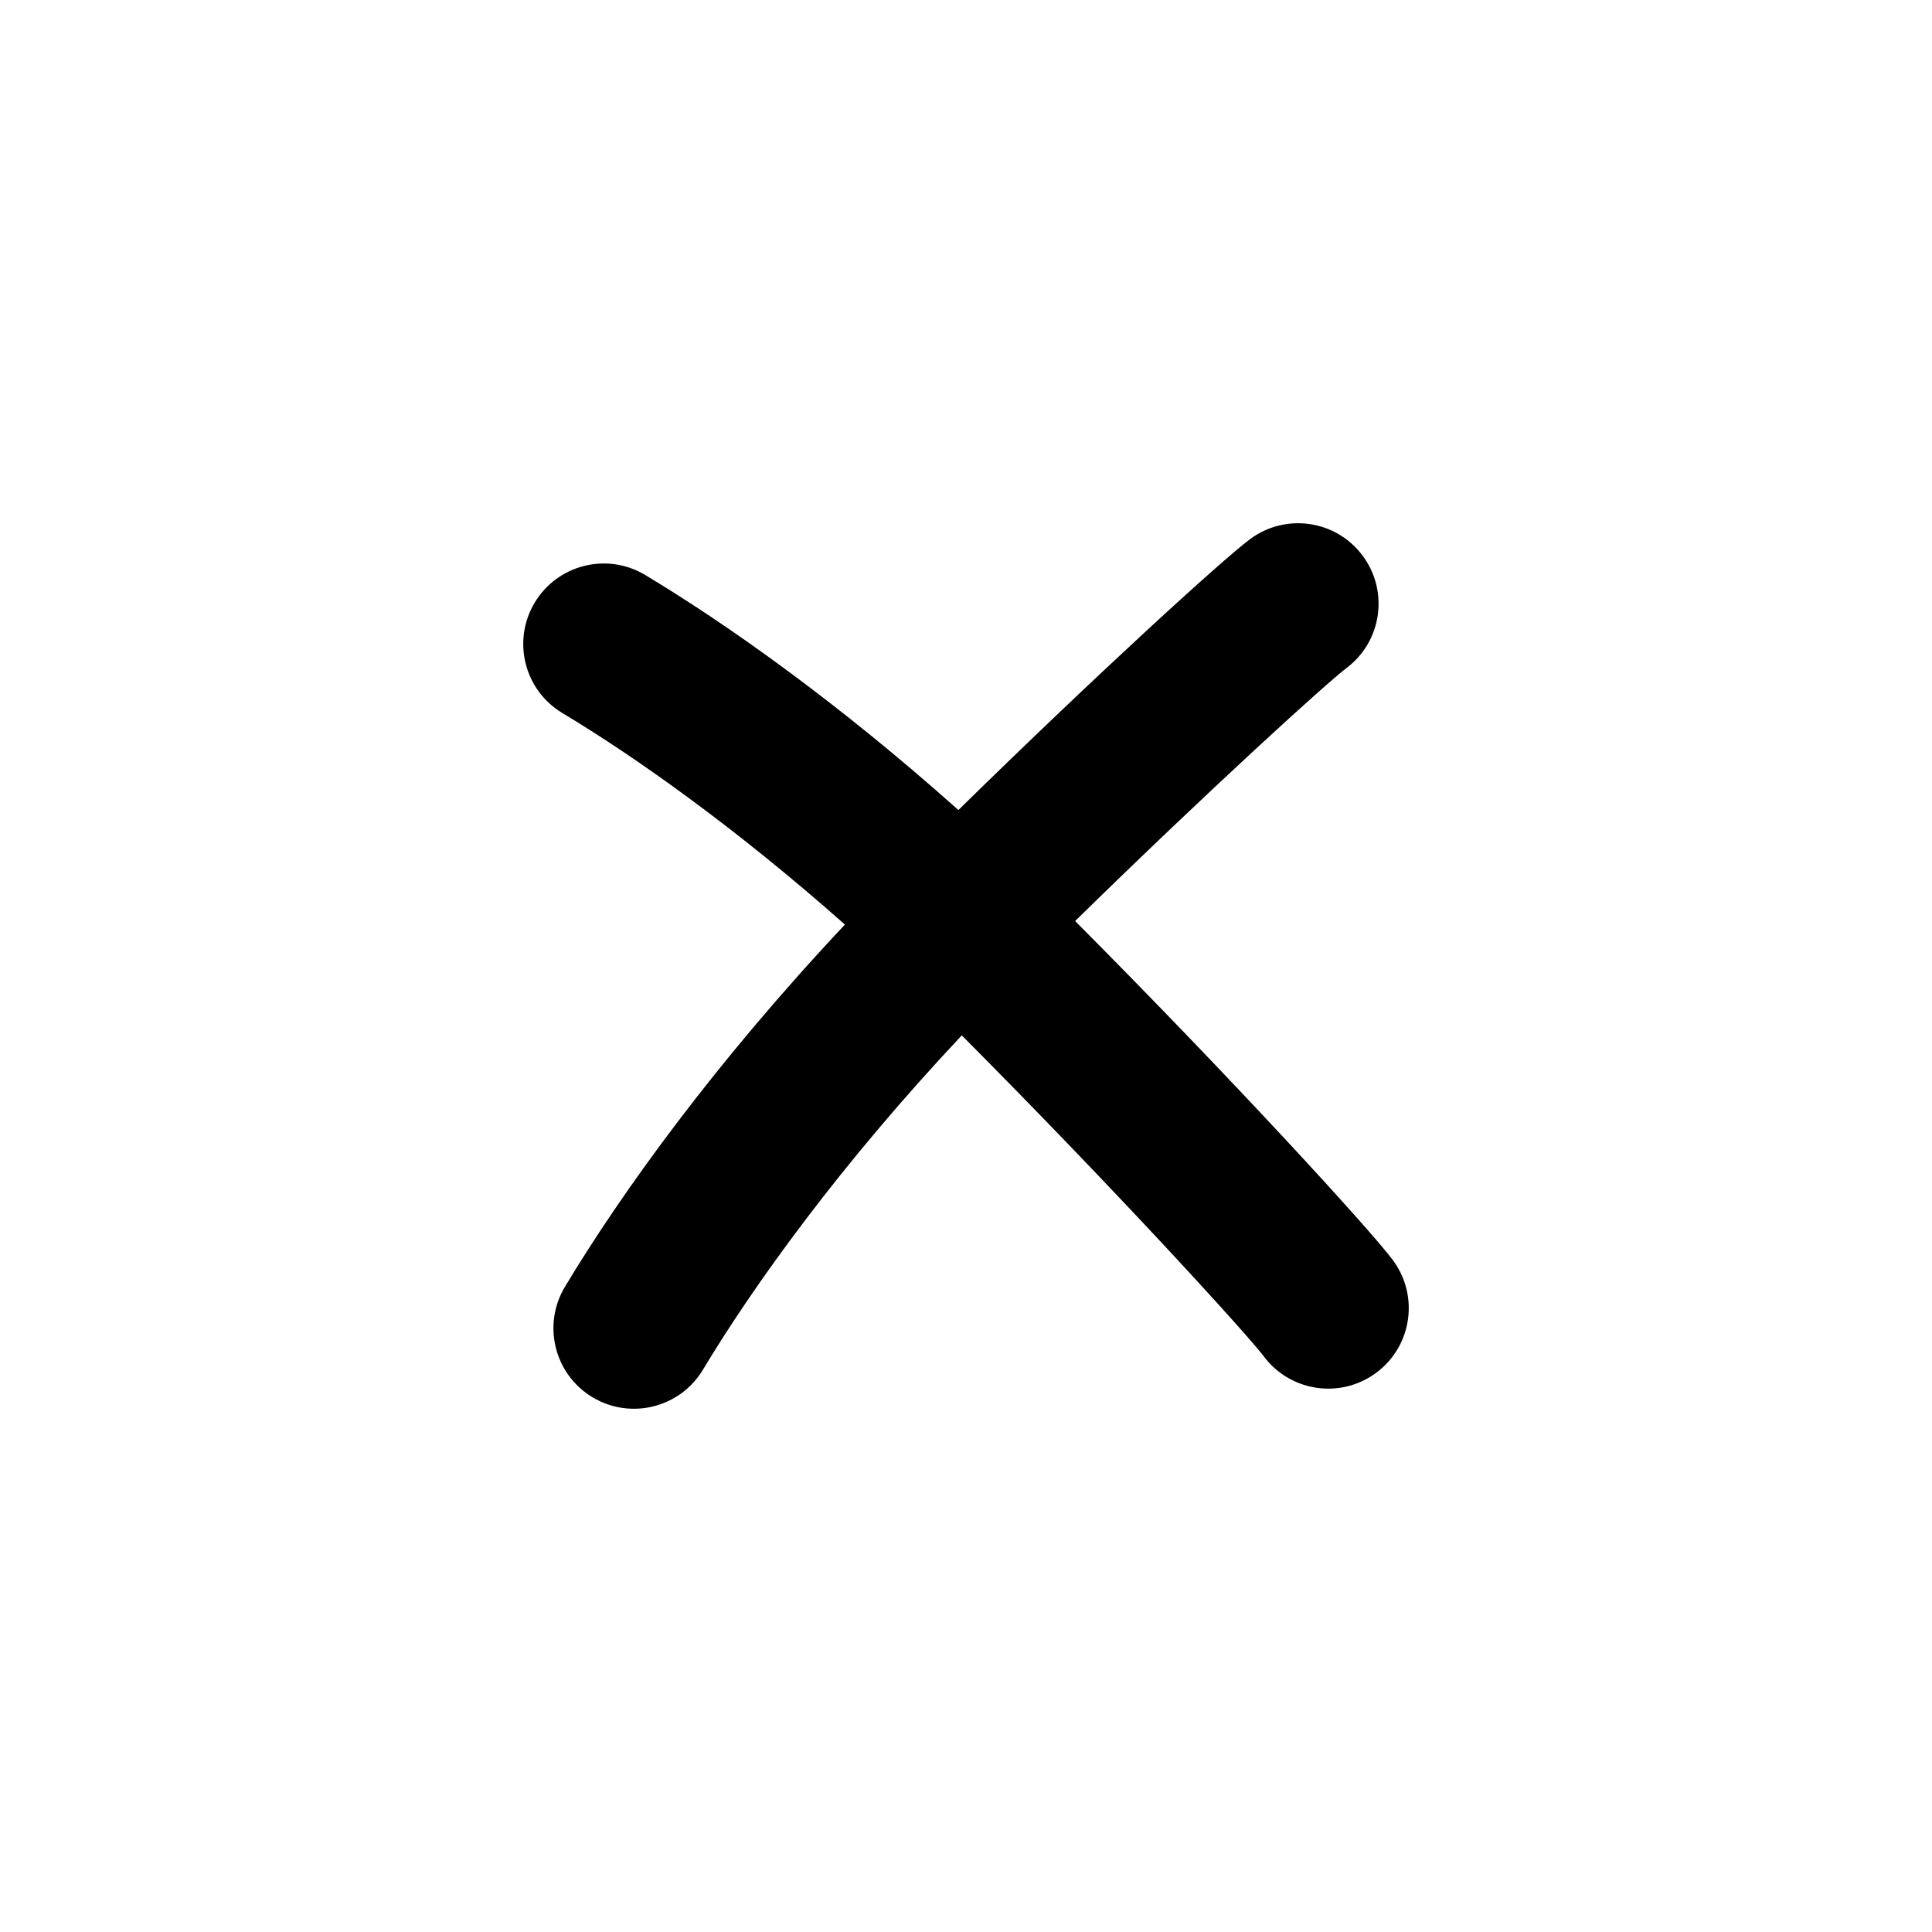
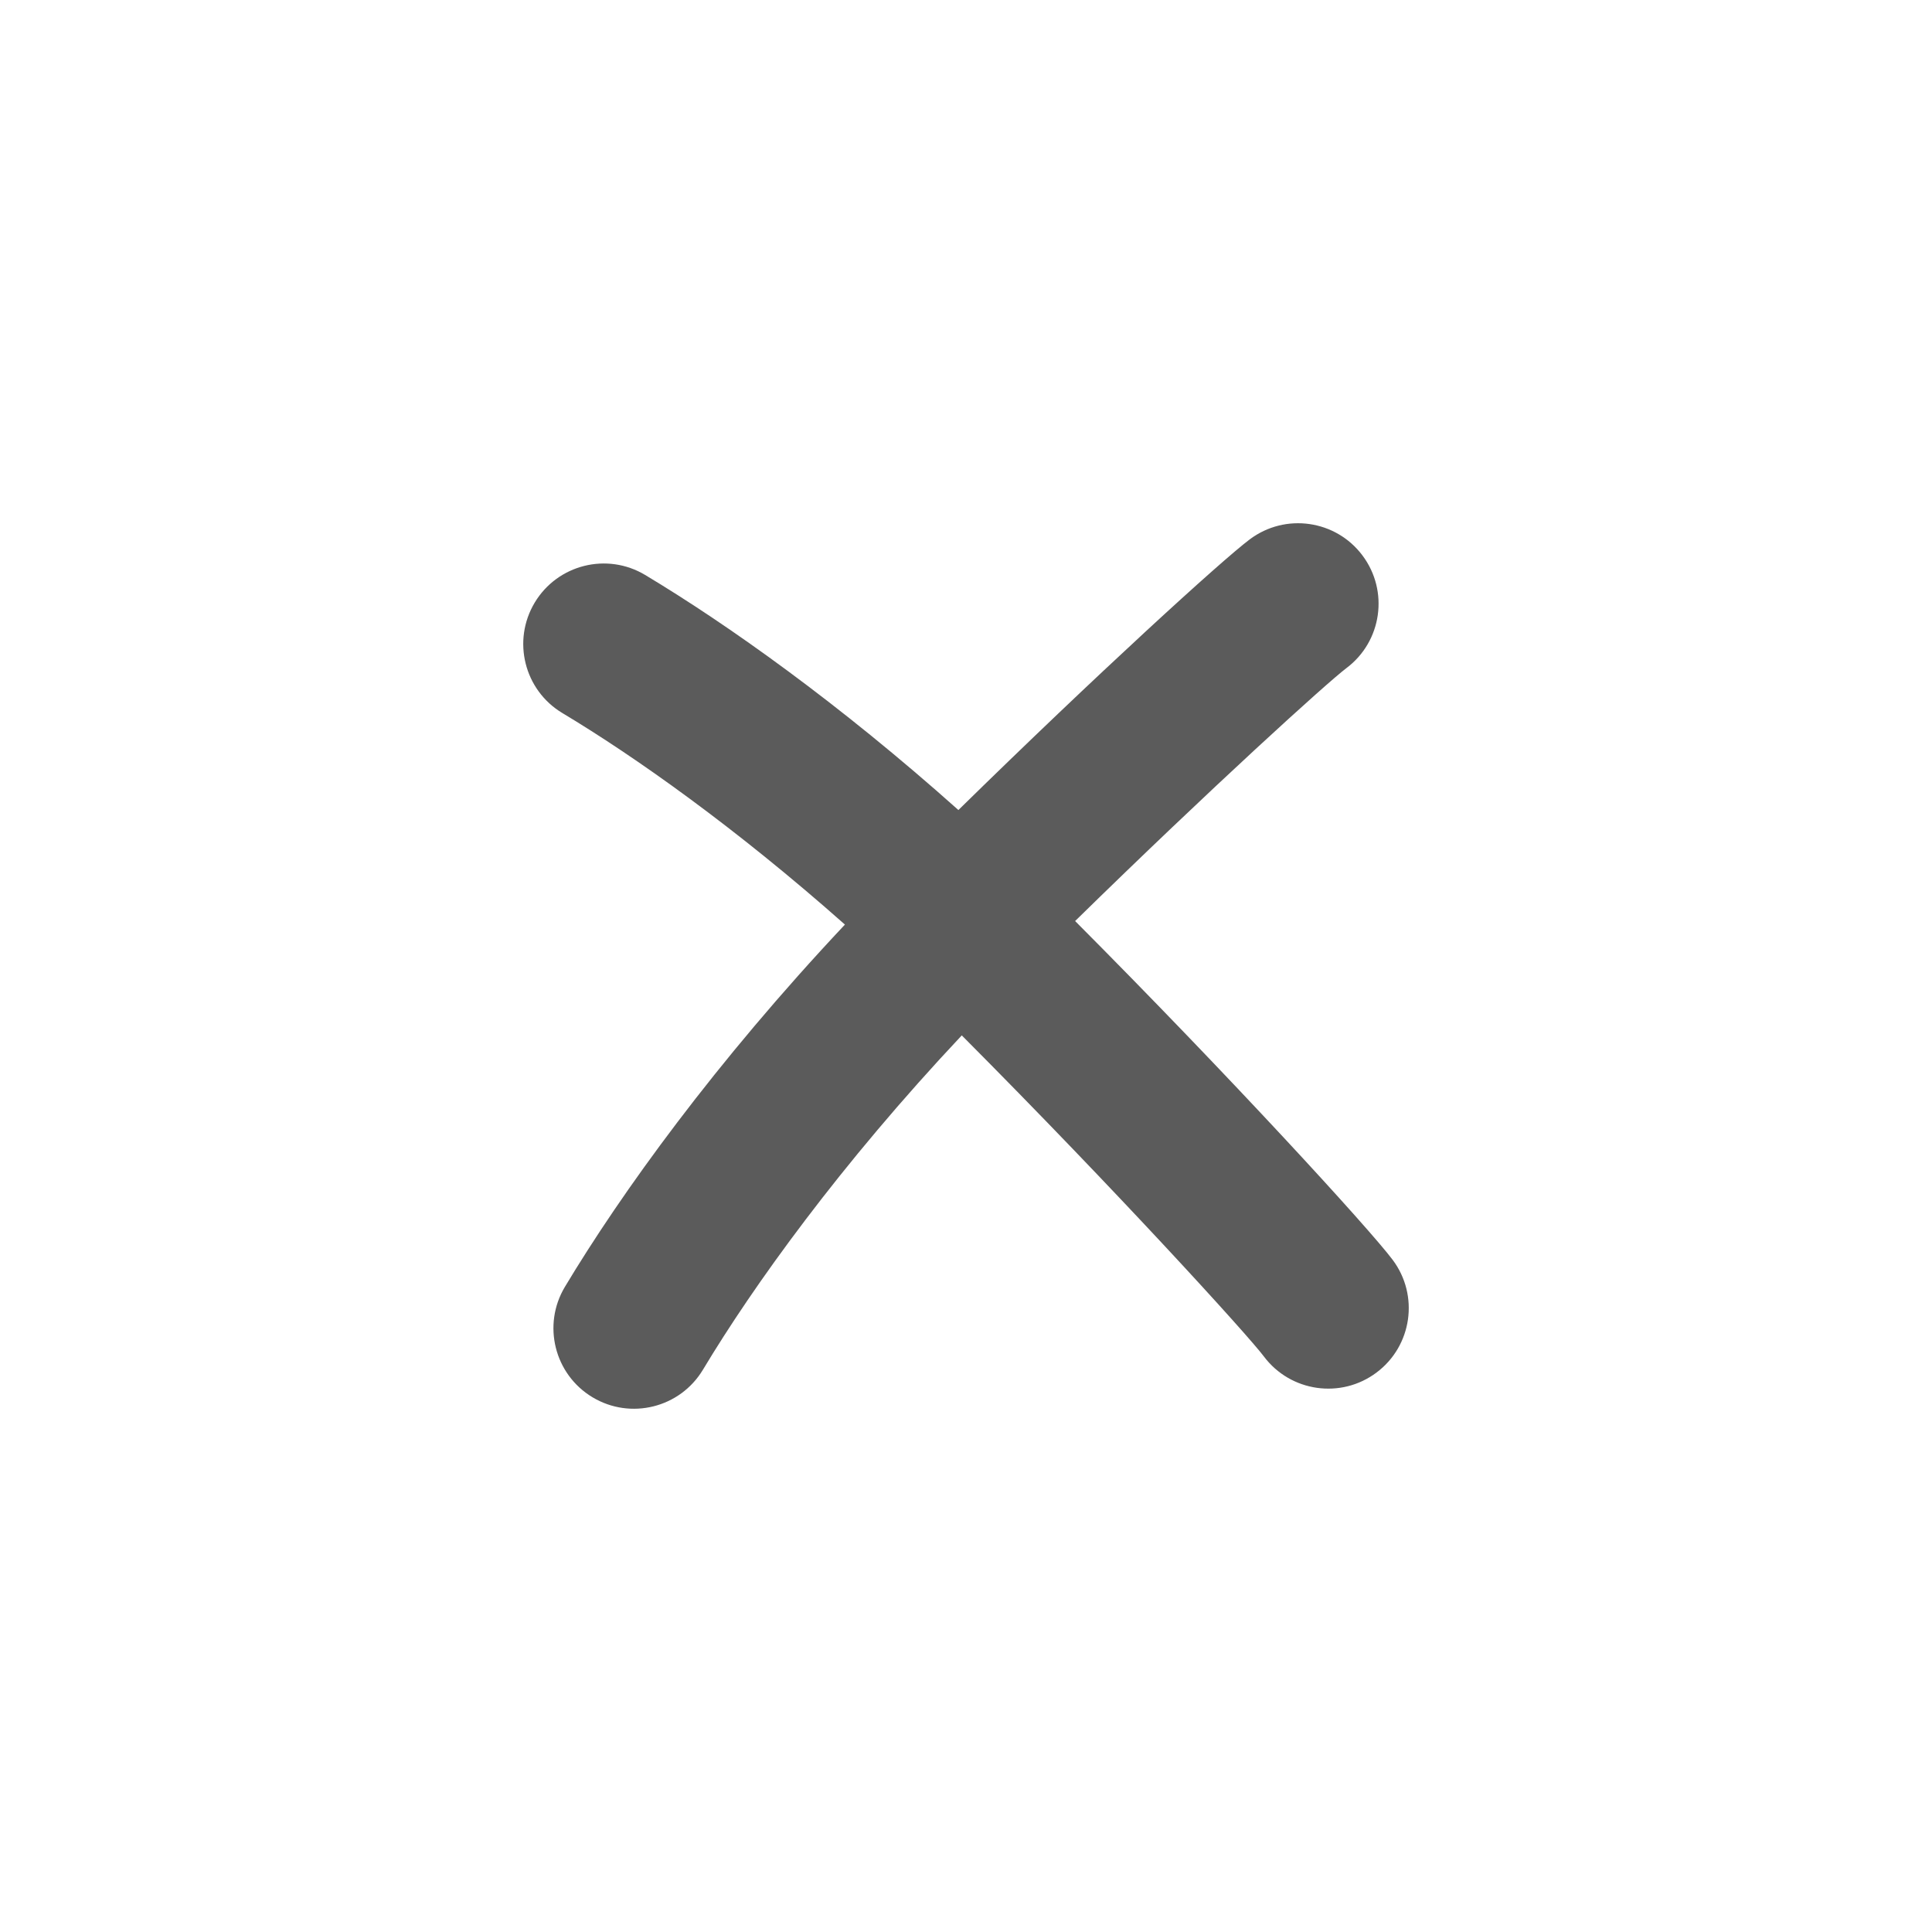
<svg xmlns="http://www.w3.org/2000/svg" width="48" height="48" viewBox="0 0 48 48" fill="none">
-   <path fill-rule="evenodd" clip-rule="evenodd" d="M33.45 16.6C34.334 15.937 34.513 14.684 33.85 13.8C33.188 12.916 31.934 12.737 31.05 13.4C30.35 13.925 27.246 16.756 23.811 20.125C20.843 17.475 18.079 15.515 16.029 14.285C15.082 13.717 13.854 14.024 13.285 14.971C12.717 15.918 13.024 17.147 13.971 17.715C15.77 18.794 18.27 20.559 20.992 22.971C17.771 26.395 15.432 29.643 14.035 31.971C13.467 32.918 13.774 34.147 14.721 34.715C15.668 35.283 16.897 34.976 17.465 34.029C18.713 31.95 20.875 28.935 23.895 25.724C27.777 29.623 31.011 33.18 31.4 33.7C32.063 34.584 33.317 34.763 34.2 34.1C35.084 33.437 35.263 32.184 34.6 31.3C34.015 30.52 30.574 26.762 26.711 22.883C30.1 19.563 32.986 16.948 33.45 16.6Z" fill="black" />
+   <path fill-rule="evenodd" clip-rule="evenodd" d="M33.45 16.6C34.334 15.937 34.513 14.684 33.85 13.8C33.188 12.916 31.934 12.737 31.05 13.4C30.35 13.925 27.246 16.756 23.811 20.125C20.843 17.475 18.079 15.515 16.029 14.285C15.082 13.717 13.854 14.024 13.285 14.971C12.717 15.918 13.024 17.147 13.971 17.715C15.77 18.794 18.27 20.559 20.992 22.971C17.771 26.395 15.432 29.643 14.035 31.971C13.467 32.918 13.774 34.147 14.721 34.715C15.668 35.283 16.897 34.976 17.465 34.029C18.713 31.95 20.875 28.935 23.895 25.724C27.777 29.623 31.011 33.18 31.4 33.7C32.063 34.584 33.317 34.763 34.2 34.1C35.084 33.437 35.263 32.184 34.6 31.3C34.015 30.52 30.574 26.762 26.711 22.883C30.1 19.563 32.986 16.948 33.45 16.6Z" fill="#5B5B5B" />
</svg>
